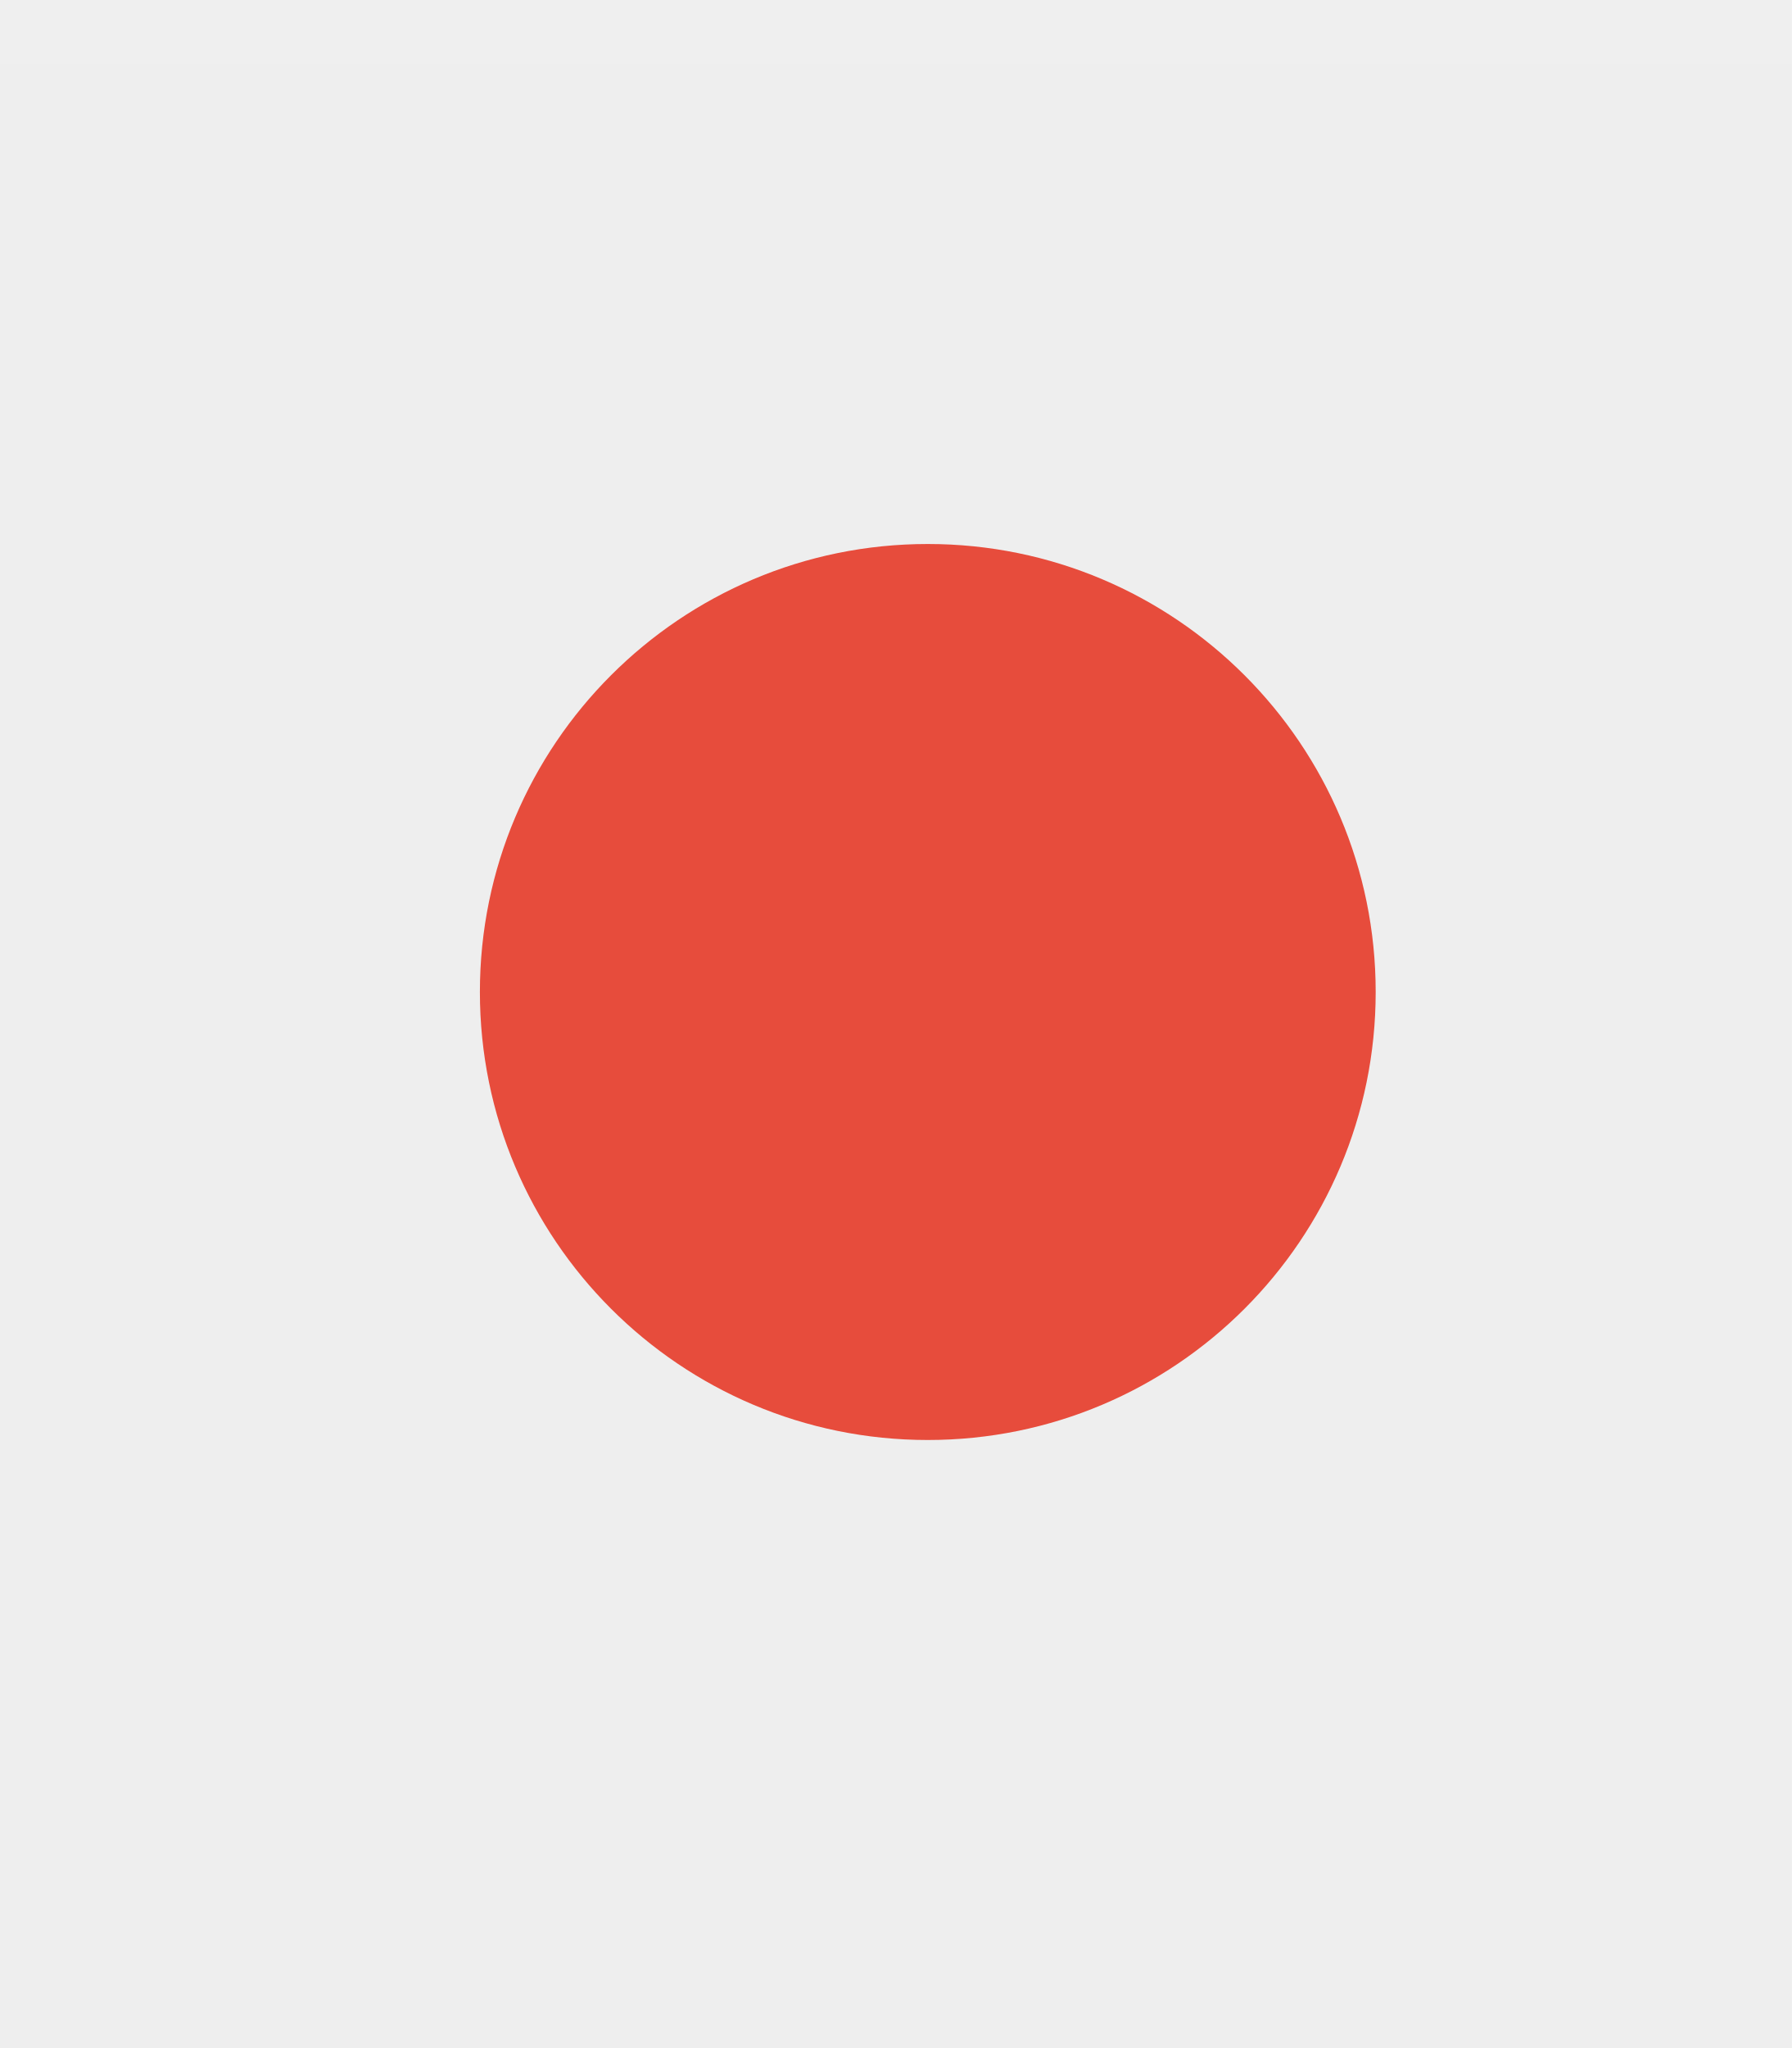
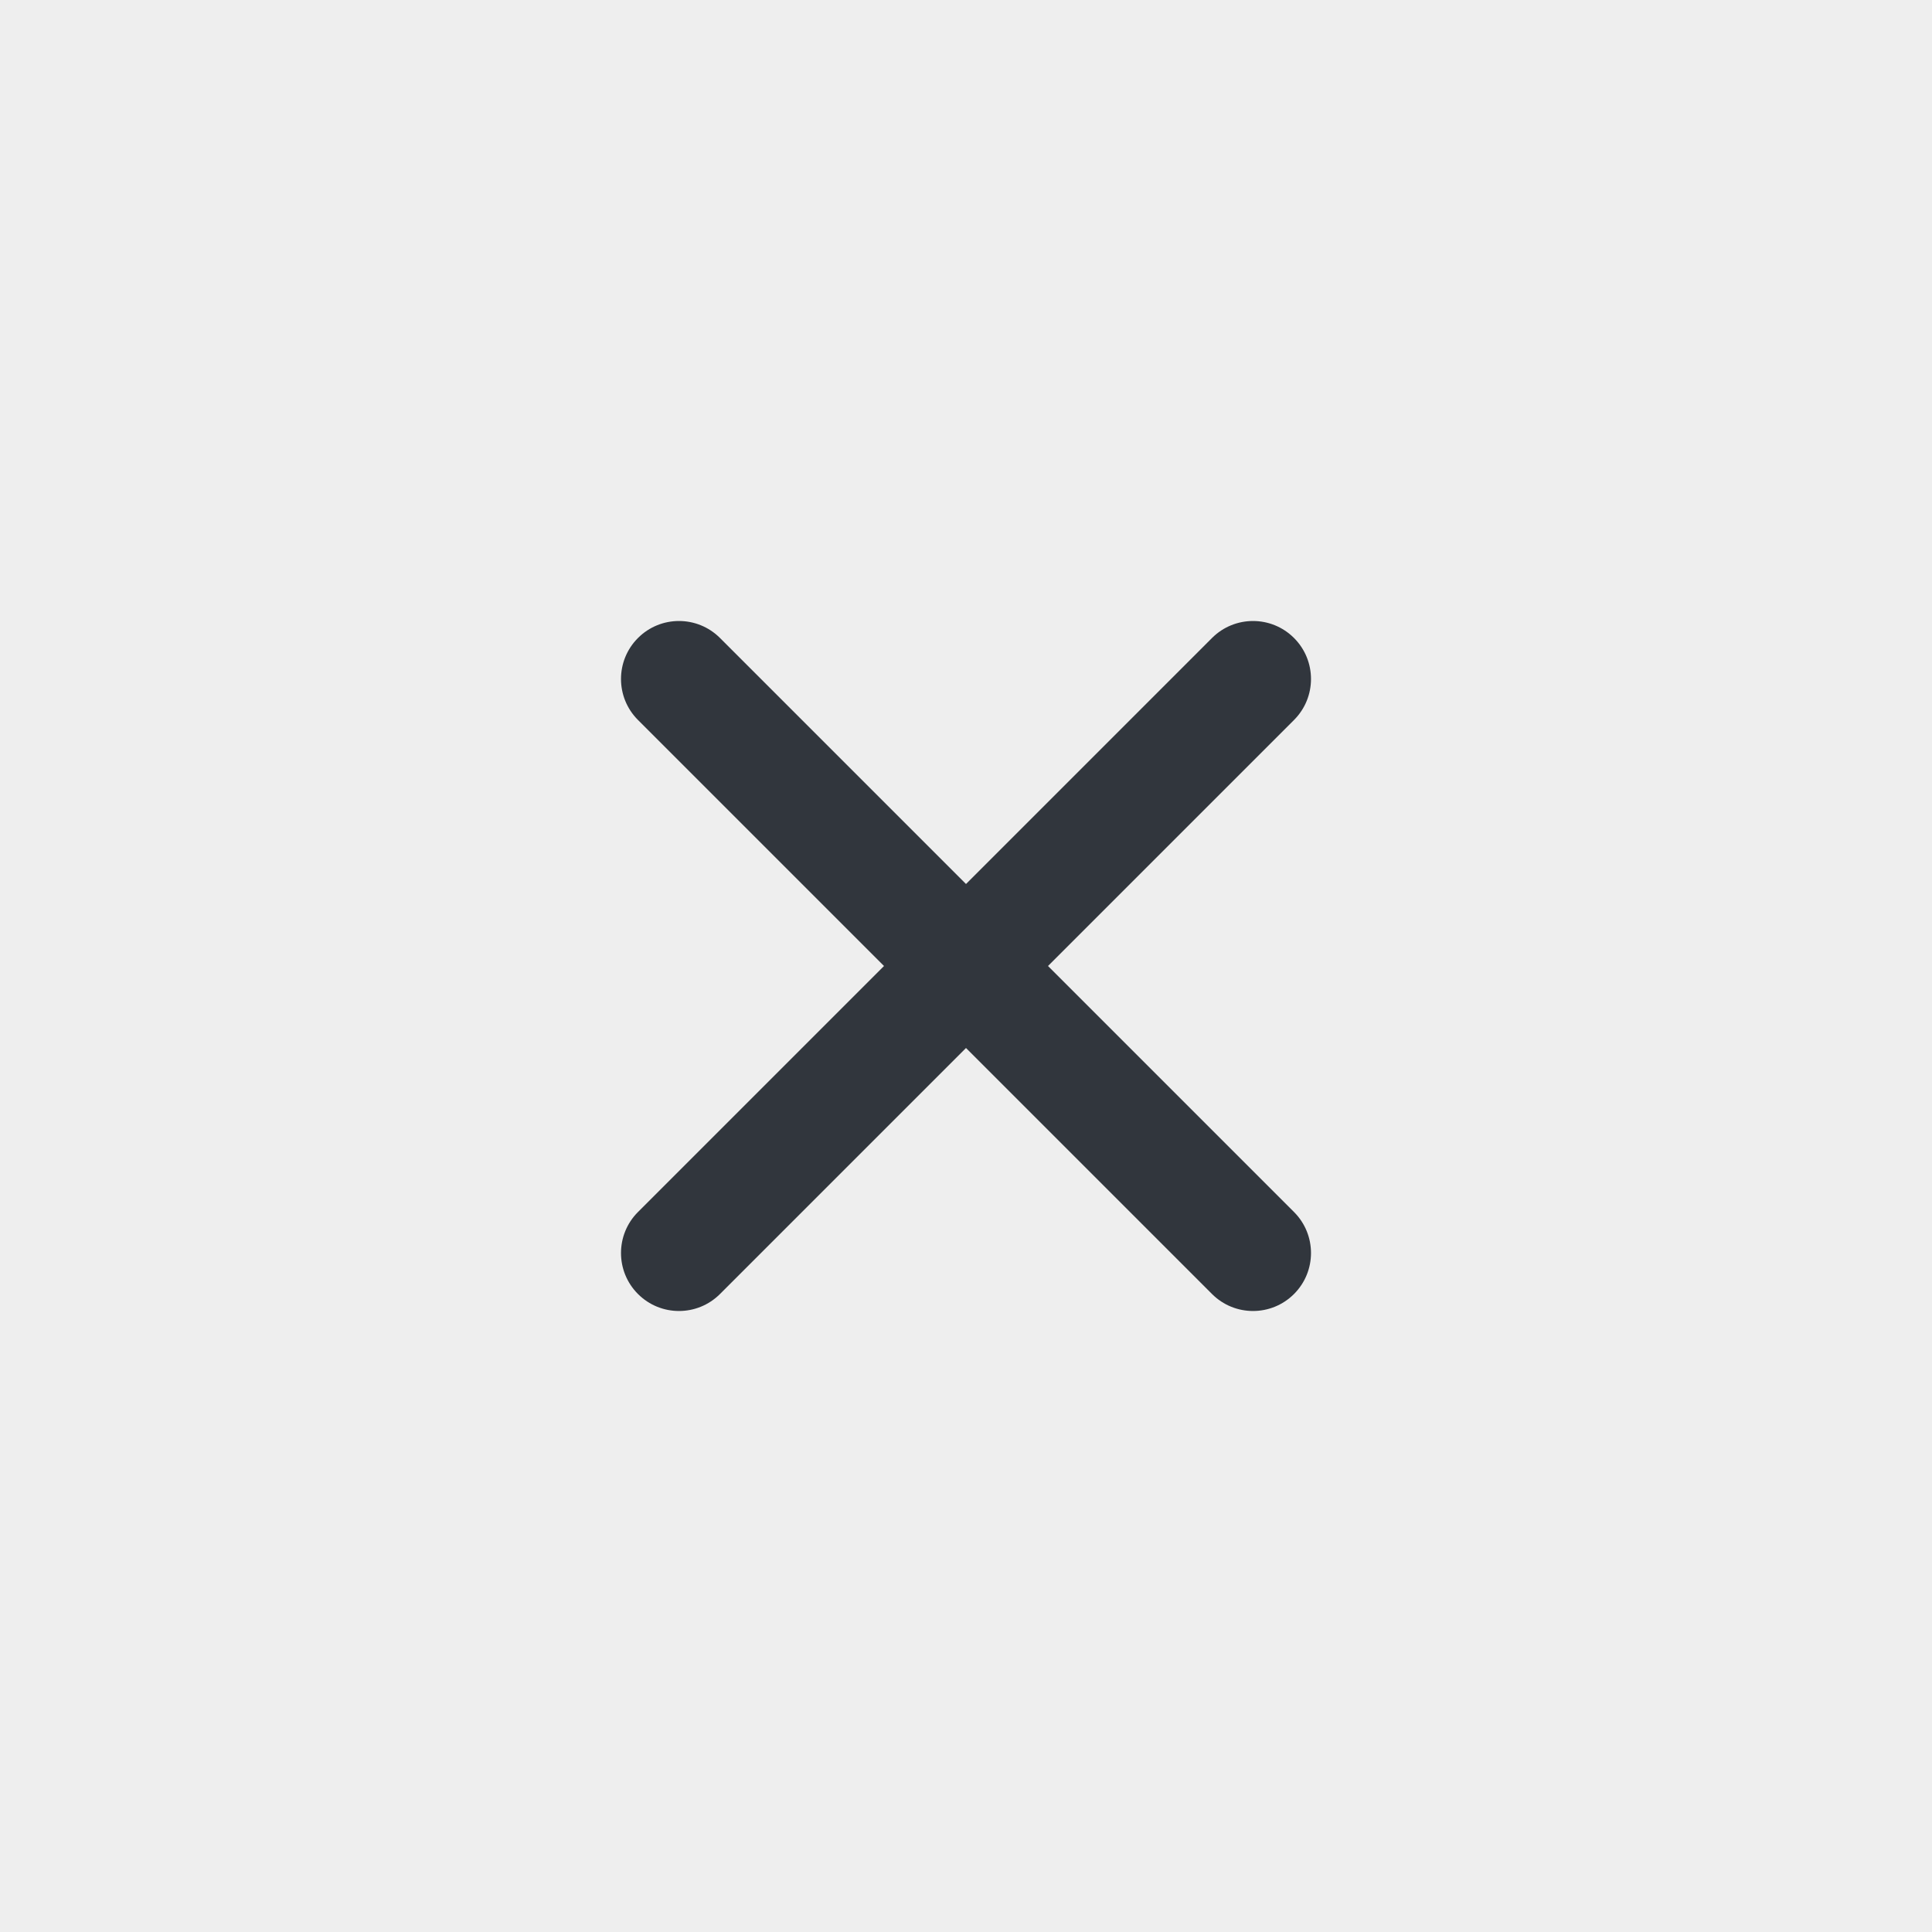
- <svg xmlns="http://www.w3.org/2000/svg" width="28" height="32" viewBox="0 0 28 32" id="svg4142" version="1.1">
+ <svg xmlns="http://www.w3.org/2000/svg" width="28" height="28" viewBox="0 0 28 28" id="svg4142" version="1.1">
  <defs id="defs4144" />
-   <g id="layer1" transform="translate(0,-1020.362)">
-     <rect style="opacity:1;fill:#eeeeee;fill-opacity:1;fill-rule:evenodd;stroke:none;stroke-width:2.745;stroke-linecap:butt;stroke-linejoin:miter;stroke-miterlimit:4;stroke-dasharray:none;stroke-dashoffset:478.437;stroke-opacity:1" id="rect4741" width="28" height="32" x="0" y="1020.362" />
-     <circle style="fill:#eceff1;fill-opacity:0.1;stroke:none;stroke-width:0.5;stroke-linejoin:miter;stroke-miterlimit:4;stroke-dasharray:none;stroke-opacity:1" id="path2994" cx="1038.059" cy="13.018" r="12" transform="matrix(0,1,-1,0,0,0)" />
+   <g id="layer1" transform="translate(0,-1024.362)">
+     <rect style="opacity:1;fill:#eeeeee;fill-opacity:1;fill-rule:evenodd;stroke:none;stroke-width:2.658;stroke-linecap:butt;stroke-linejoin:miter;stroke-miterlimit:4;stroke-dasharray:none;stroke-dashoffset:478.437;stroke-opacity:1" id="rect4741" width="28" height="30" x="0" y="1022.362" />
+     <circle style="fill:#eceff1;fill-opacity:0.1;stroke:none;stroke-width:0.5;stroke-linejoin:miter;stroke-miterlimit:4;stroke-dasharray:none;stroke-opacity:1" id="path2994" cx="1038.059" cy="13.018" r="12" transform="rotate(90)" />
    <rect style="opacity:1;fill:#ffffff;fill-opacity:0.07;fill-rule:evenodd;stroke:none;stroke-width:2.745;stroke-linecap:butt;stroke-linejoin:miter;stroke-miterlimit:4;stroke-dasharray:none;stroke-dashoffset:478.437;stroke-opacity:1" id="rect4139" width="28" height="1" x="0" y="1020.362" />
-     <path id="path4096" style="fill:#e74c3c;fill-opacity:1;fill-rule:evenodd;stroke:none;stroke-width:0.013" d="m 14.5,1042.862 c 3.866,0 7,-3.134 7,-7 0,-3.866 -3.134,-7 -7,-7 -3.866,0 -7,3.134 -7,7 0,3.866 3.134,7 7,7" />
+     <g transform="matrix(0.04695227,0,0,0.04695232,8.999988,1033.362)" id="Close" style="fill:#31363d;fill-opacity:1">
+       <path style="clip-rule:evenodd;fill:#31363d;fill-opacity:1;fill-rule:evenodd" d="M 131.804,106.491 207.74,30.555 c 6.99,-6.99 6.99,-18.323 0,-25.312 -6.99,-6.99 -18.322,-6.99 -25.312,0 L 106.491,81.18 30.554,5.242 c -6.99,-6.99 -18.322,-6.99 -25.312,0 -6.989,6.99 -6.989,18.323 0,25.312 L 81.179,106.49 5.242,182.427 c -6.989,6.99 -6.989,18.323 0,25.312 6.99,6.99 18.322,6.99 25.312,0 l 75.937,-75.937 75.937,75.937 c 6.989,6.99 18.322,6.99 25.312,0 6.99,-6.99 6.99,-18.322 0,-25.312 z" id="path914" />
+     </g>
  </g>
</svg>
